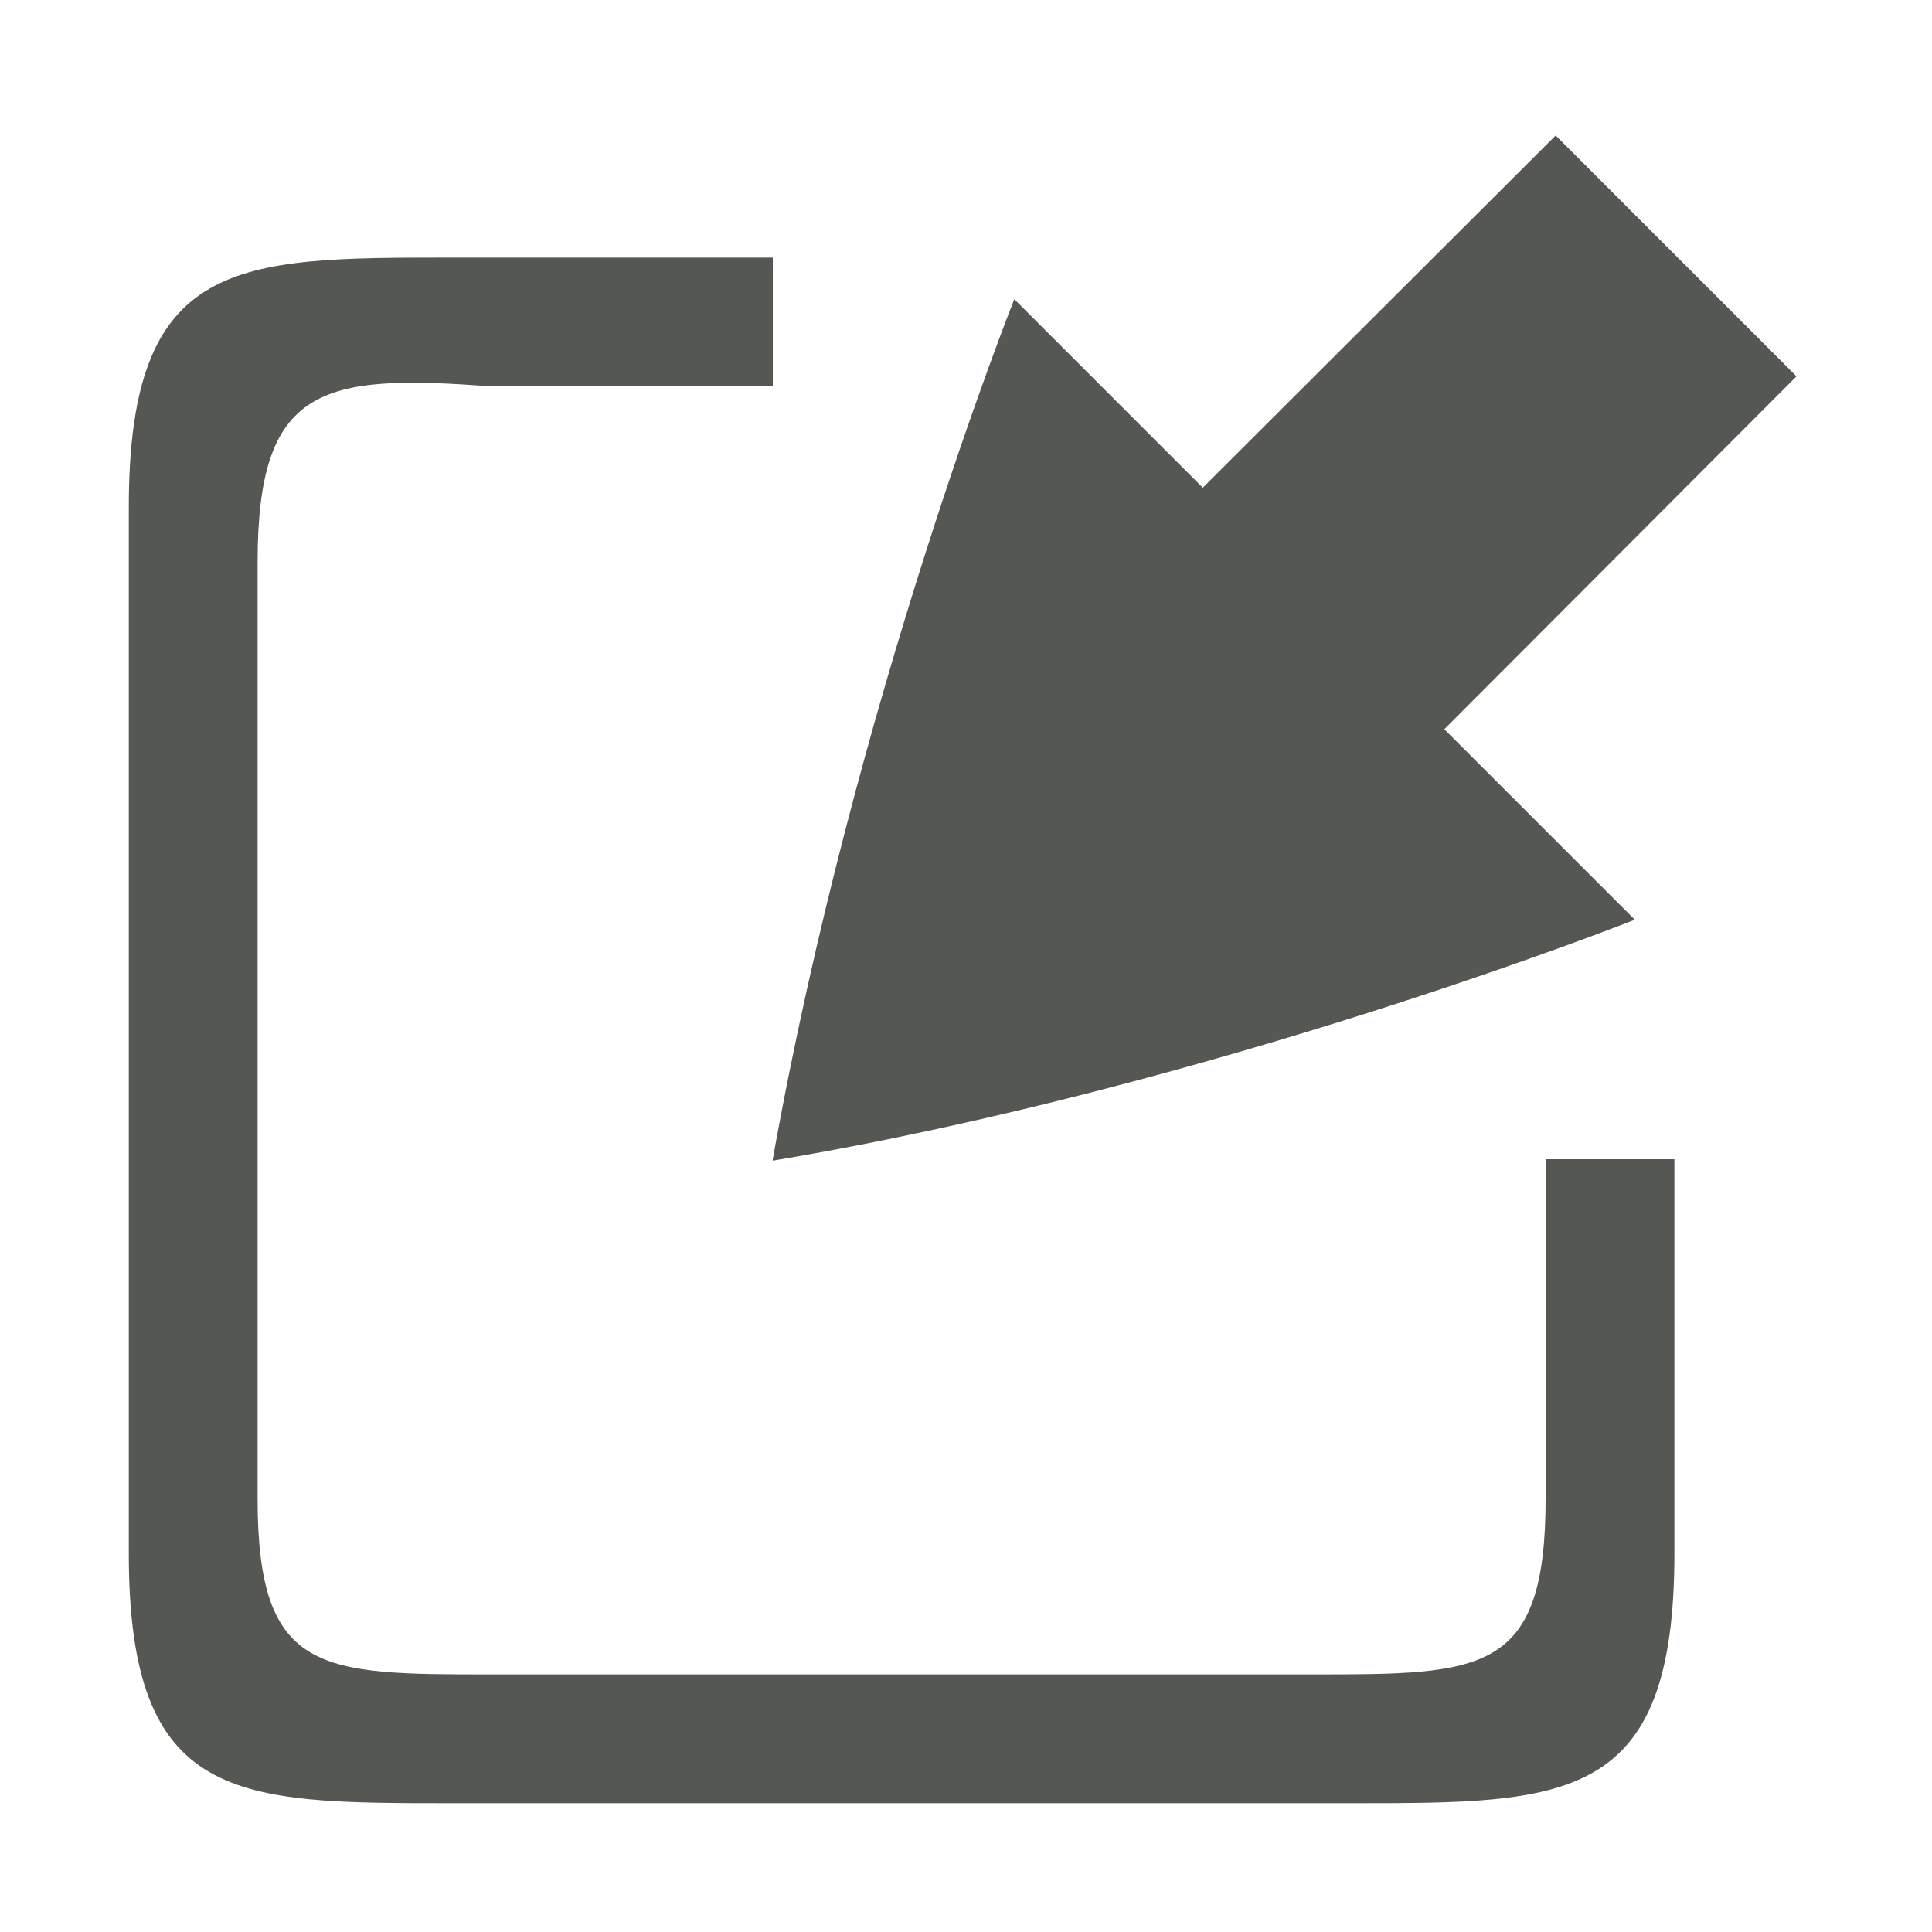
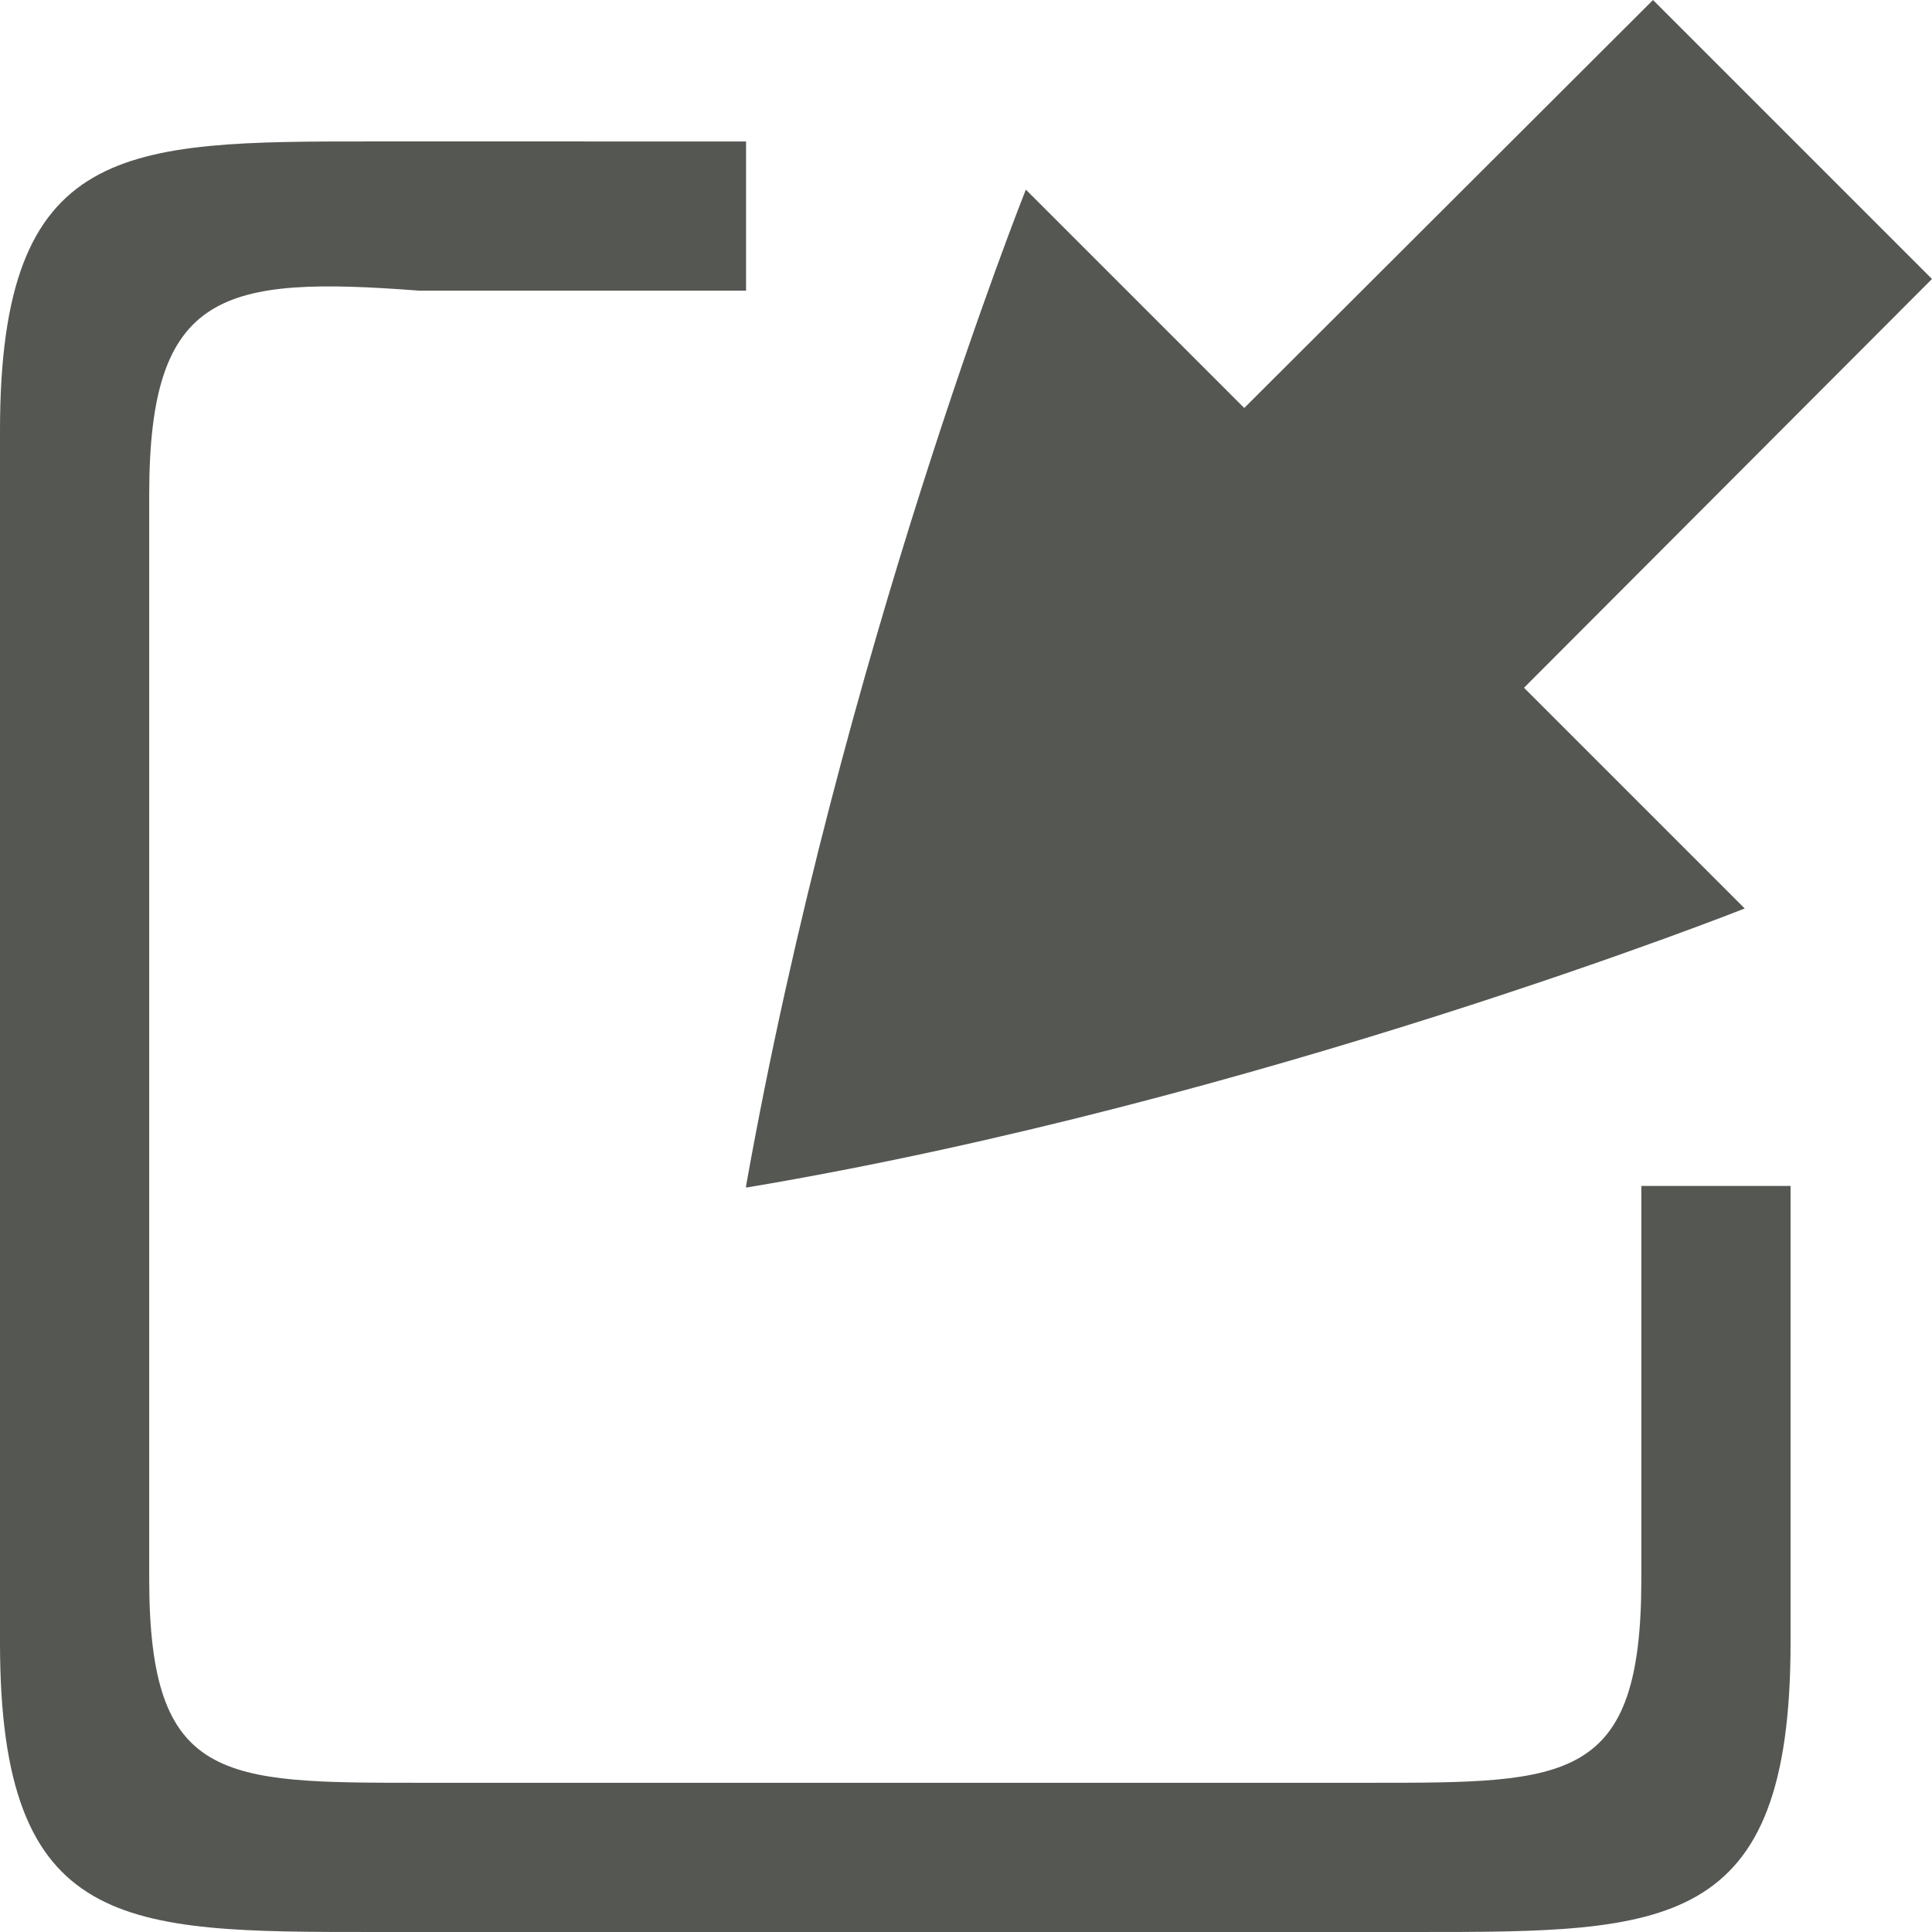
- <svg xmlns="http://www.w3.org/2000/svg" width="90" height="90" id="svg4874" version="1.1" viewBox="0 0 90 90">
+ <svg xmlns="http://www.w3.org/2000/svg" width="256" height="256" id="svg4874" version="1.1" viewBox="0 0 256 256">
  <defs id="defs4876" />
-   <g id="layer1" transform="translate(67.85715,-84.50504)">
+   <g id="layer1" transform="translate(67.85715,81.49496)">
    <g transform="matrix(0,-1,-1,0,373.5051,516.505)" id="g4845" style="display:inline">
      <g transform="matrix(0,-1,-1,0,567.3622,615.3622)" id="g1311">
-         <g id="g1313" transform="matrix(1.875,0,0,1.875,-366,-1657.817)">
-           <rect transform="translate(0,804.3622)" y="152" x="288" height="48" width="48" id="rect1315" style="opacity:0.212;fill:none;stroke:none" />
-         </g>
-         <path style="font-size:15px;font-style:normal;font-variant:normal;font-weight:normal;font-stretch:normal;text-align:center;line-height:125%;letter-spacing:0px;word-spacing:0px;writing-mode:lr-tb;text-anchor:middle;fill:#555753;fill-opacity:1;stroke:none;display:inline;font-family:Ubuntu;-inkscape-font-specification:Ubuntu" d="M 21,12 C 11,12 6,12 6,23.627 L 6,72.373 C 6,84 11,84 21,84 l 42,0 c 10,0 15,2.07e-4 15,-11.627 L 78,54 72,54 72,69.809 C 72,78.001 69.066,78 61.133,78 L 22.867,78 C 14.934,78 12,78.001 12,69.809 L 12,26.191 C 12,17.999 14.957,17.398 22.867,18 L 36,18 36,12 Z" transform="translate(174,135.3622)" id="path4098" />
-         <g style="fill:#555753;fill-opacity:1;display:inline" id="g3775" transform="matrix(0.936617,-0.9366164,0.936617,0.9366164,-924.0112,602.1775)">
-           <path style="color:#000000;fill:#555753;fill-opacity:1;fill-rule:nonzero;stroke:none;stroke-width:4;marker:none;visibility:visible;display:inline;overflow:visible;enable-background:accumulate" d="M 72.469 6.312 L 56.031 22.719 L 47.25 13.938 C 47.25 13.938 39.828 32.553 36 54 C 36.003 54.003 35.998 54.026 36 54.031 C 36.003 54.036 35.997 54.058 36 54.062 C 36 54.068 36.028 54.06 36.031 54.062 C 56.55 50.619 76.156 42.844 76.156 42.844 L 67.281 33.969 L 83.688 17.531 L 72.469 6.312 z " transform="matrix(0.5338361,0.5338361,-0.5338365,0.5338365,835.3611,336.955)" id="rect3765" />
+         <g style="display:inline;fill:#555753;fill-opacity:1" id="g3775" transform="matrix(3.086391,-3.086388,3.086391,3.086388,-3827.659,1863.575)">
+           <g id="g836">
+             <path id="path4098" d="m 305.359,33.034 c -10,0 -15,-1.97e-4 -15,11.627 v 48.746 c 0,11.627 5,11.627 15,11.627 h 42 c 10,0 15,2.1e-4 15,-11.627 V 75.034 h -6 v 15.809 c 0,8.192 -2.934,8.191 -10.867,8.191 h -38.266 c -7.933,0 -10.867,6.44e-4 -10.867,-8.191 V 47.226 c 0,-8.192 2.957,-8.794 10.867,-8.191 h 13.133 v -6 z" style="font-style:normal;font-variant:normal;font-weight:normal;font-stretch:normal;font-size:15px;line-height:125%;font-family:Ubuntu;-inkscape-font-specification:Ubuntu;text-align:center;letter-spacing:0px;word-spacing:0px;writing-mode:lr-tb;text-anchor:middle;display:inline;fill:#555753;fill-opacity:1;stroke:none" transform="matrix(0.5338361,0.5338361,-0.5338365,0.5338365,814.7349,171.8063)" />
+             <path id="rect3765" d="m 990.624,376.893 -17.533,-0.017 10e-6,-9.376 c 0,0 -13.9,5.975 -27.392,15.381 0,0.003 -0.015,0.013 -0.017,0.017 -10e-4,0.004 -0.016,0.013 -0.017,0.017 -0.003,0.003 0.017,0.014 0.017,0.017 12.792,9.115 27.409,15.431 27.409,15.431 v -9.476 l 17.533,-0.017 z" style="color:#000000;display:inline;overflow:visible;visibility:visible;fill:#555753;fill-opacity:1;fill-rule:nonzero;stroke:none;stroke-width:3.02;marker:none;enable-background:accumulate" />
+           </g>
        </g>
      </g>
    </g>
  </g>
</svg>
